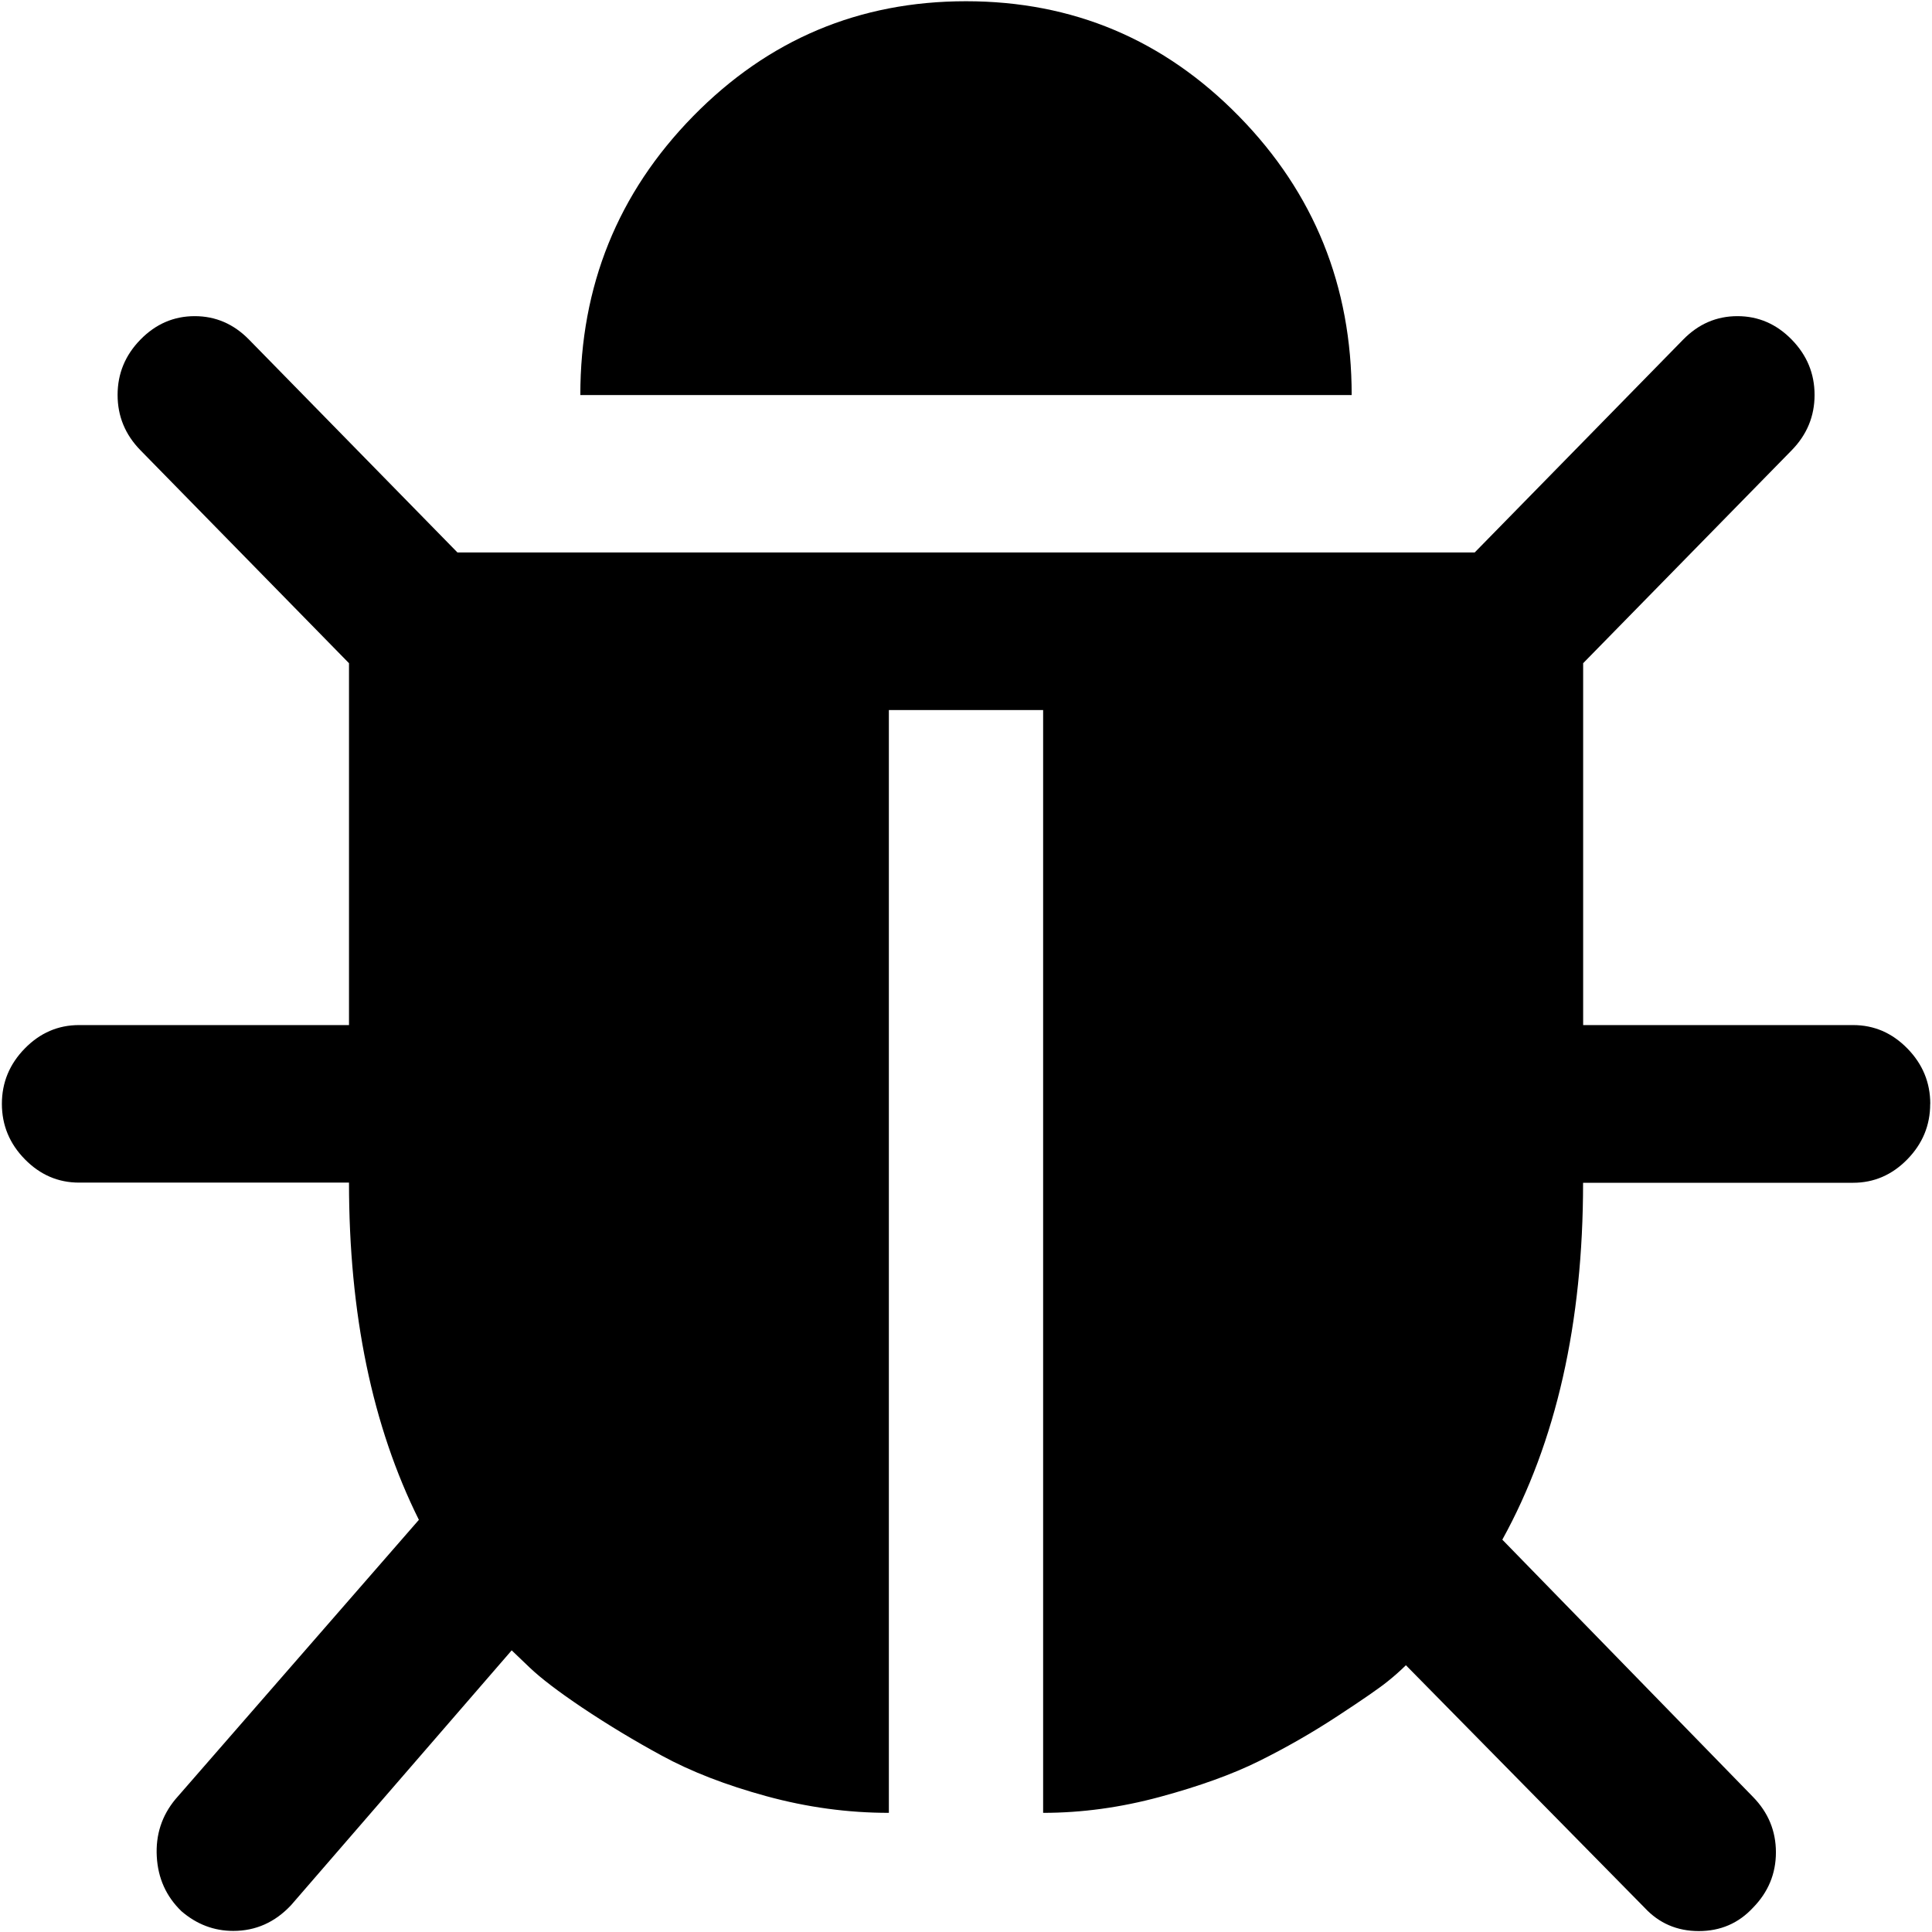
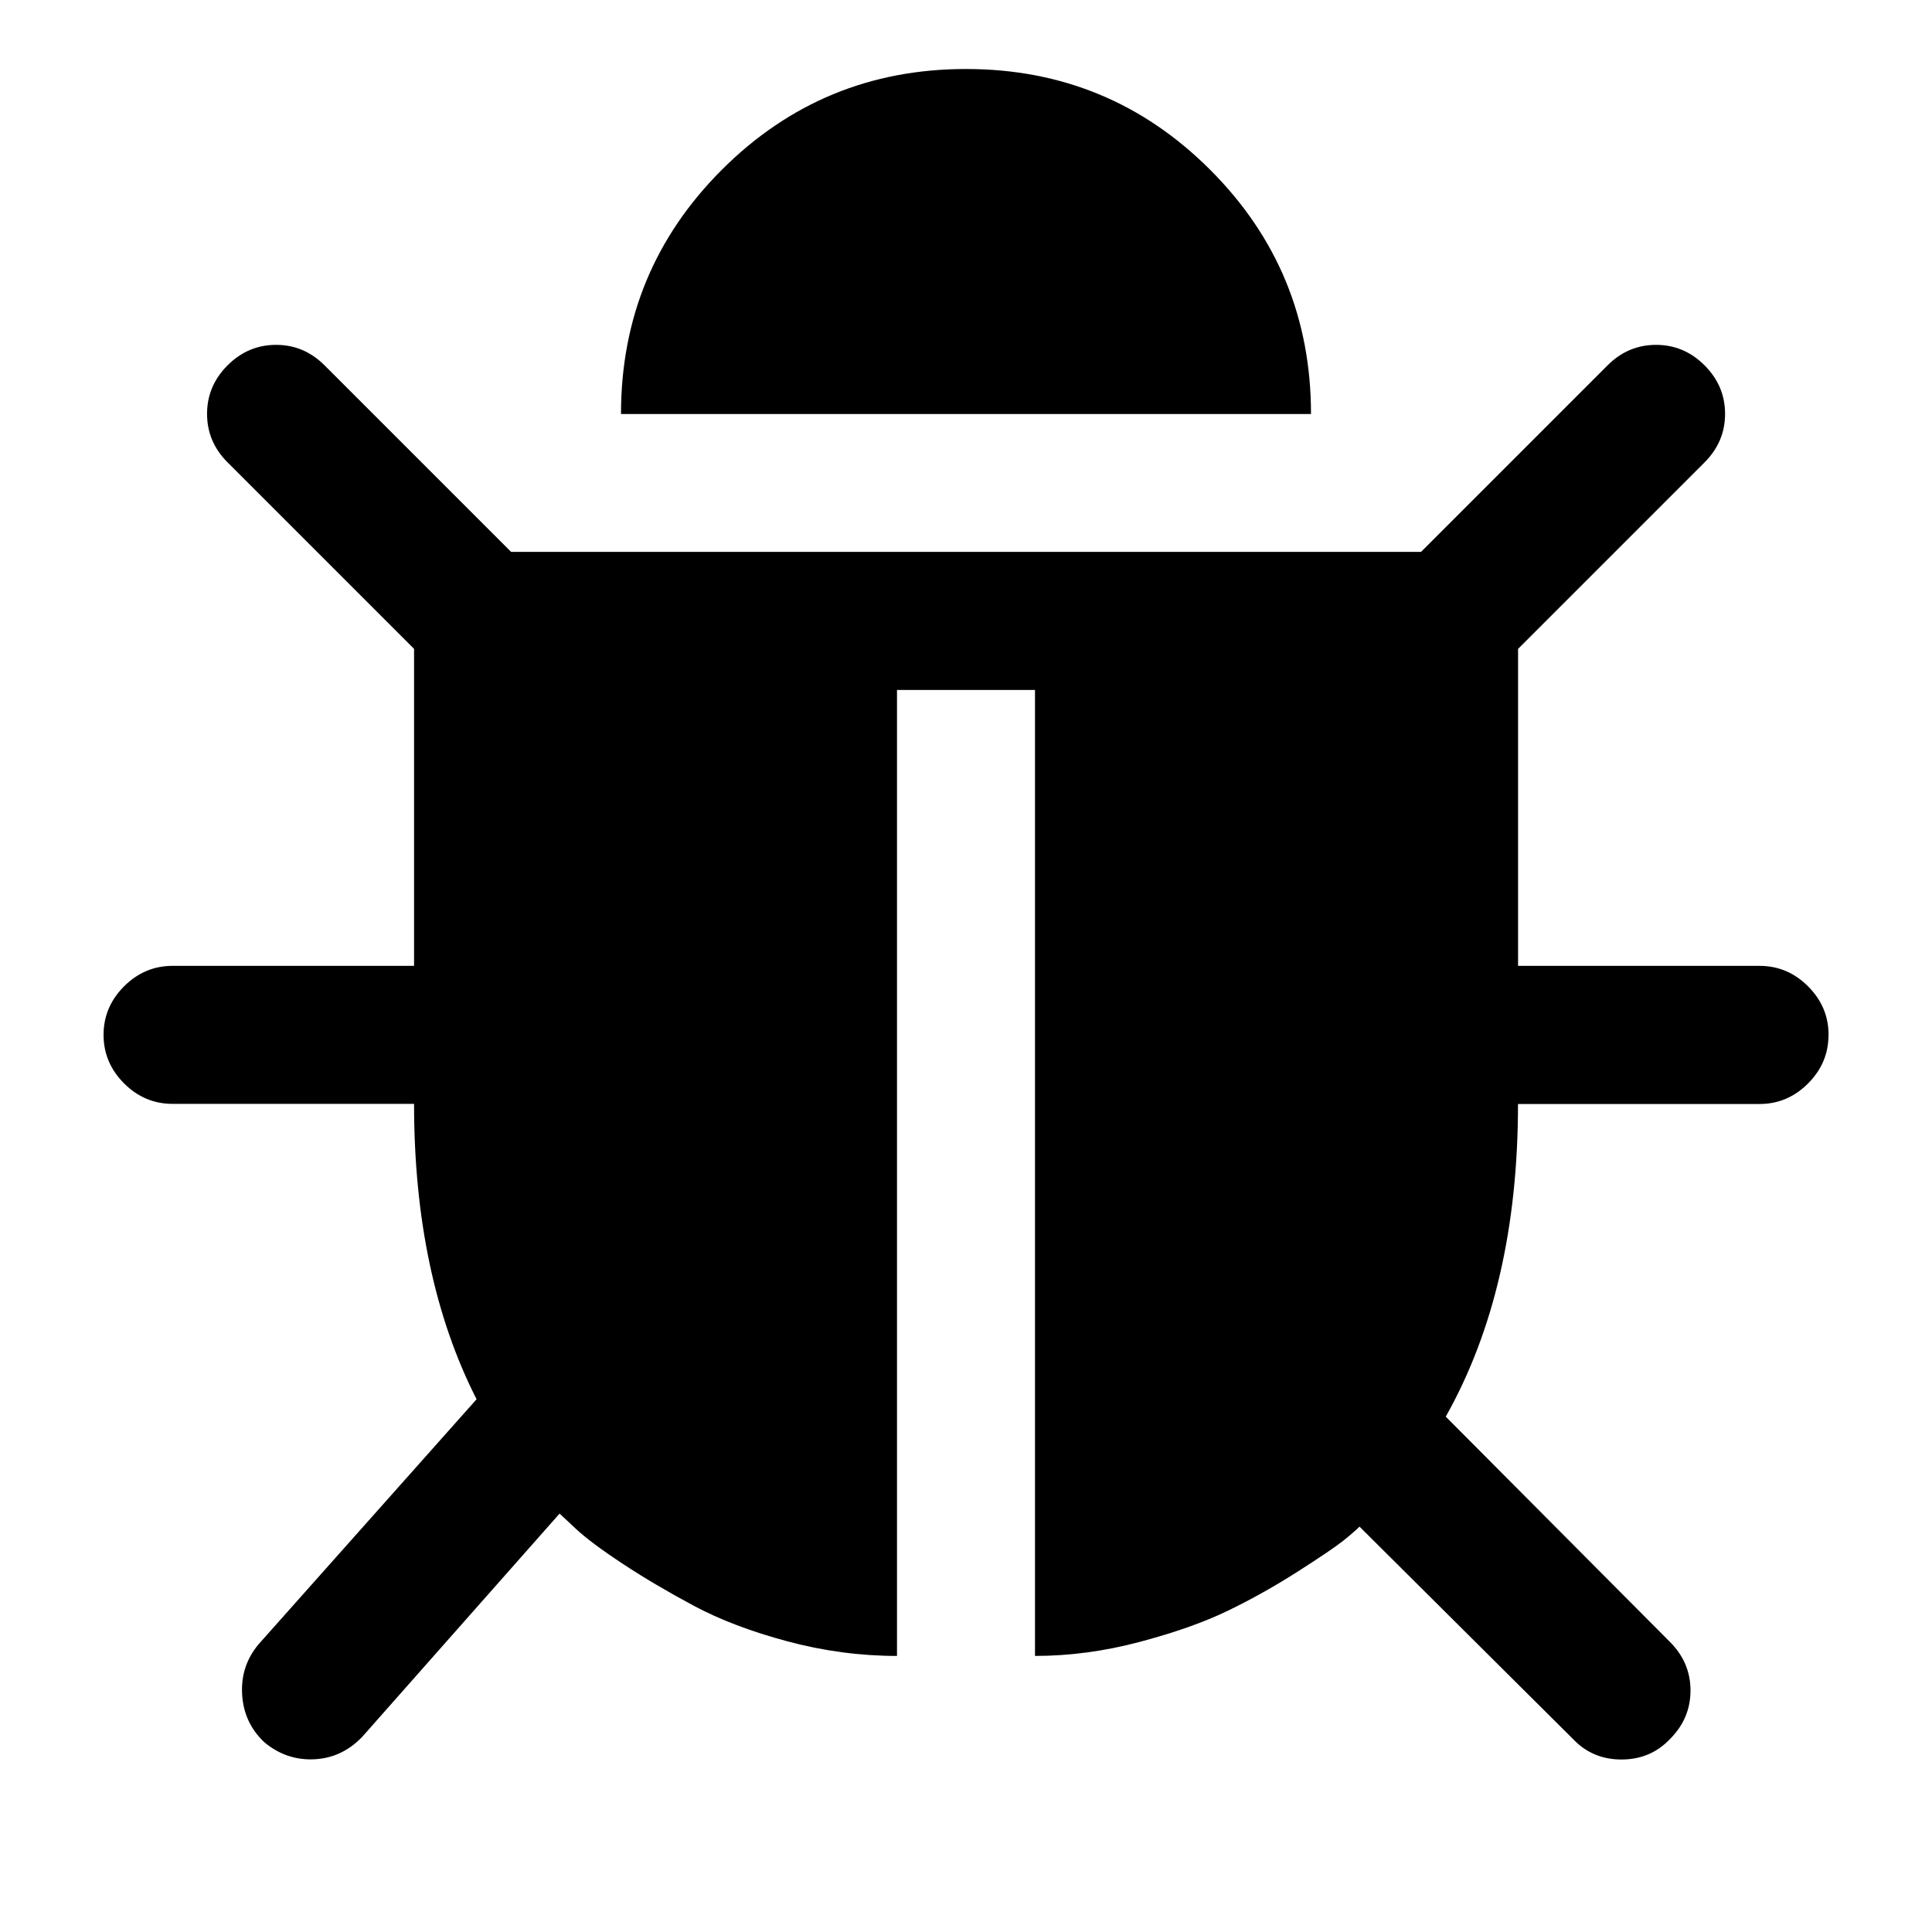
- <svg xmlns="http://www.w3.org/2000/svg" width="128" height="128">
-   <path d="M127.88 73.143c0 1.412-.506 2.635-1.518 3.669-1.011 1.033-2.209 1.55-3.592 1.55h-17.887c0 9.296-1.783 17.178-5.35 23.645l16.609 17.044c1.011 1.034 1.517 2.257 1.517 3.67 0 1.412-.506 2.635-1.517 3.668-.958 1.033-2.155 1.55-3.593 1.55-1.438 0-2.635-.517-3.593-1.55l-15.811-16.063a15.49 15.49 0 0 1-1.196 1.06c-.532.434-1.65 1.208-3.353 2.322a50.104 50.104 0 0 1-5.192 2.974c-1.758.87-3.94 1.658-6.546 2.364-2.607.706-5.189 1.06-7.748 1.06V47.044H58.89v73.062c-2.716 0-5.417-.367-8.106-1.102-2.688-.734-5.003-1.631-6.945-2.692a66.769 66.769 0 0 1-5.268-3.179c-1.571-1.057-2.73-1.94-3.476-2.65L33.9 109.34l-14.611 16.877c-1.066 1.14-2.344 1.711-3.833 1.711-1.277 0-2.422-.434-3.434-1.304-1.012-.978-1.557-2.187-1.635-3.627-.079-1.44.333-2.705 1.236-3.794l16.129-18.51c-3.087-6.197-4.63-13.644-4.63-22.342H5.235c-1.383 0-2.58-.517-3.592-1.55S.125 74.545.125 73.132c0-1.412.506-2.635 1.518-3.668 1.012-1.034 2.21-1.55 3.592-1.55h17.887V43.939L9.308 29.833c-1.012-1.033-1.517-2.256-1.517-3.669 0-1.412.505-2.635 1.517-3.668 1.012-1.034 2.21-1.55 3.593-1.55s2.58.516 3.593 1.55l13.813 14.106h67.396l13.814-14.106c1.012-1.034 2.21-1.55 3.592-1.55 1.384 0 2.581.516 3.593 1.55 1.012 1.033 1.518 2.256 1.518 3.668 0 1.413-.506 2.636-1.518 3.67l-13.814 14.105v23.975h17.887c1.383 0 2.58.516 3.593 1.55 1.011 1.033 1.517 2.256 1.517 3.668l-.005.01zM89.552 26.175H38.448c0-7.23 2.489-13.386 7.466-18.469C50.892 2.623 56.92.082 64 .082c7.08 0 13.108 2.541 18.086 7.624 4.977 5.083 7.466 11.24 7.466 18.469z" />
+ <svg xmlns="http://www.w3.org/2000/svg" t="1503994864347" class="icon" style="" viewBox="0 0 1024 1024" version="1.1" p-id="10314" width="64" height="64">
+   <defs>
+     <style type="text/css" />
+   </defs>
+   <path d="M969.143 548.571q0 14.848-10.862 25.71t-25.71 10.862l-128 0q0 97.719-38.29 165.705l118.857 119.442q10.862 10.862 10.862 25.71t-10.862 25.71q-10.277 10.862-25.71 10.862t-25.71-10.862l-113.152-112.567q-2.853 2.853-8.558 7.424t-23.991 16.274-37.157 20.846-46.848 16.567-55.442 7.424l0-512-73.143 0 0 512q-29.147 0-58.002-7.717t-49.701-18.871-37.705-22.272-24.869-18.578l-8.558-8.009-104.558 118.272q-11.447 11.995-27.429 11.995-13.714 0-24.576-9.143-10.862-10.277-11.703-25.417t8.85-26.587l115.419-129.719q-33.134-65.134-33.134-156.562l-128 0q-14.848 0-25.71-10.862t-10.862-25.71 10.862-25.71 25.71-10.862l128 0 0-168.009-98.853-98.853q-10.862-10.862-10.862-25.71t10.862-25.71 25.71-10.862 25.71 10.862l98.853 98.853 482.304 0 98.853-98.853q10.862-10.862 25.71-10.862t25.71 10.862 10.862 25.71-10.862 25.71l-98.853 98.853 0 168.009 128 0q14.848 0 25.71 10.862t10.862 25.71zM694.857 219.429l-365.714 0q0-75.995 53.431-129.426t129.426-53.431 129.426 53.431 53.431 129.426z" p-id="10315" />
</svg>
